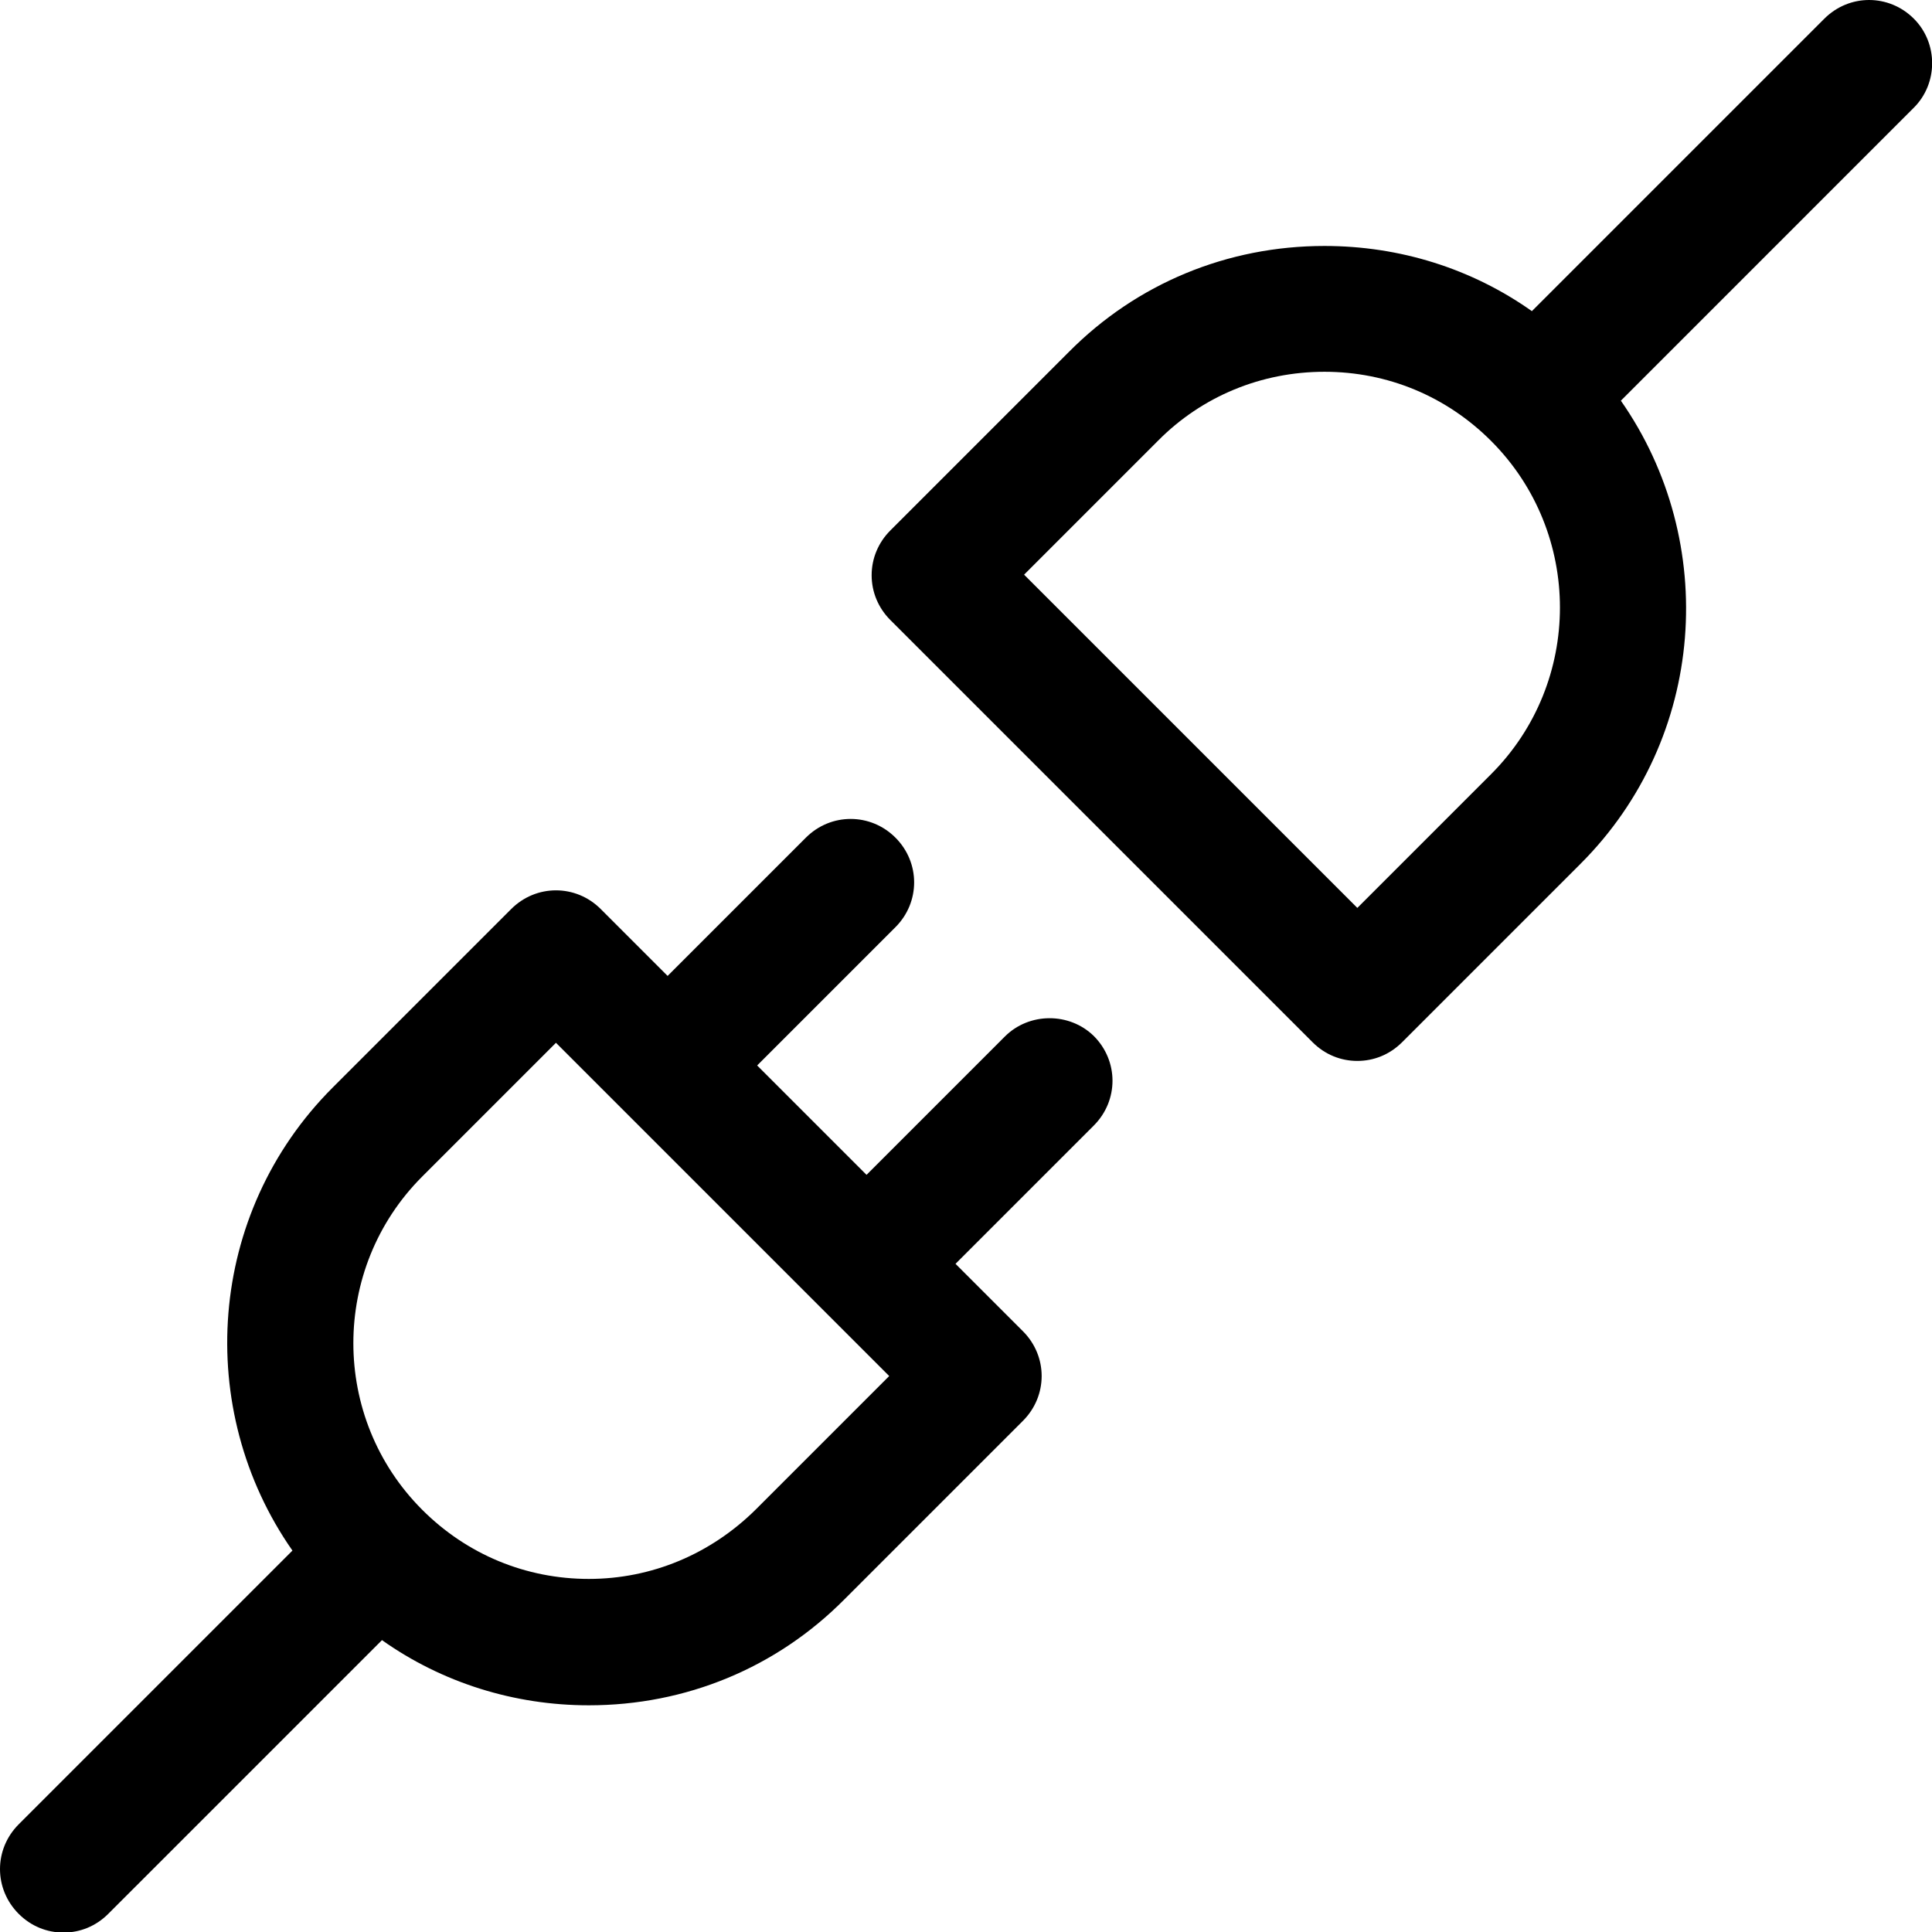
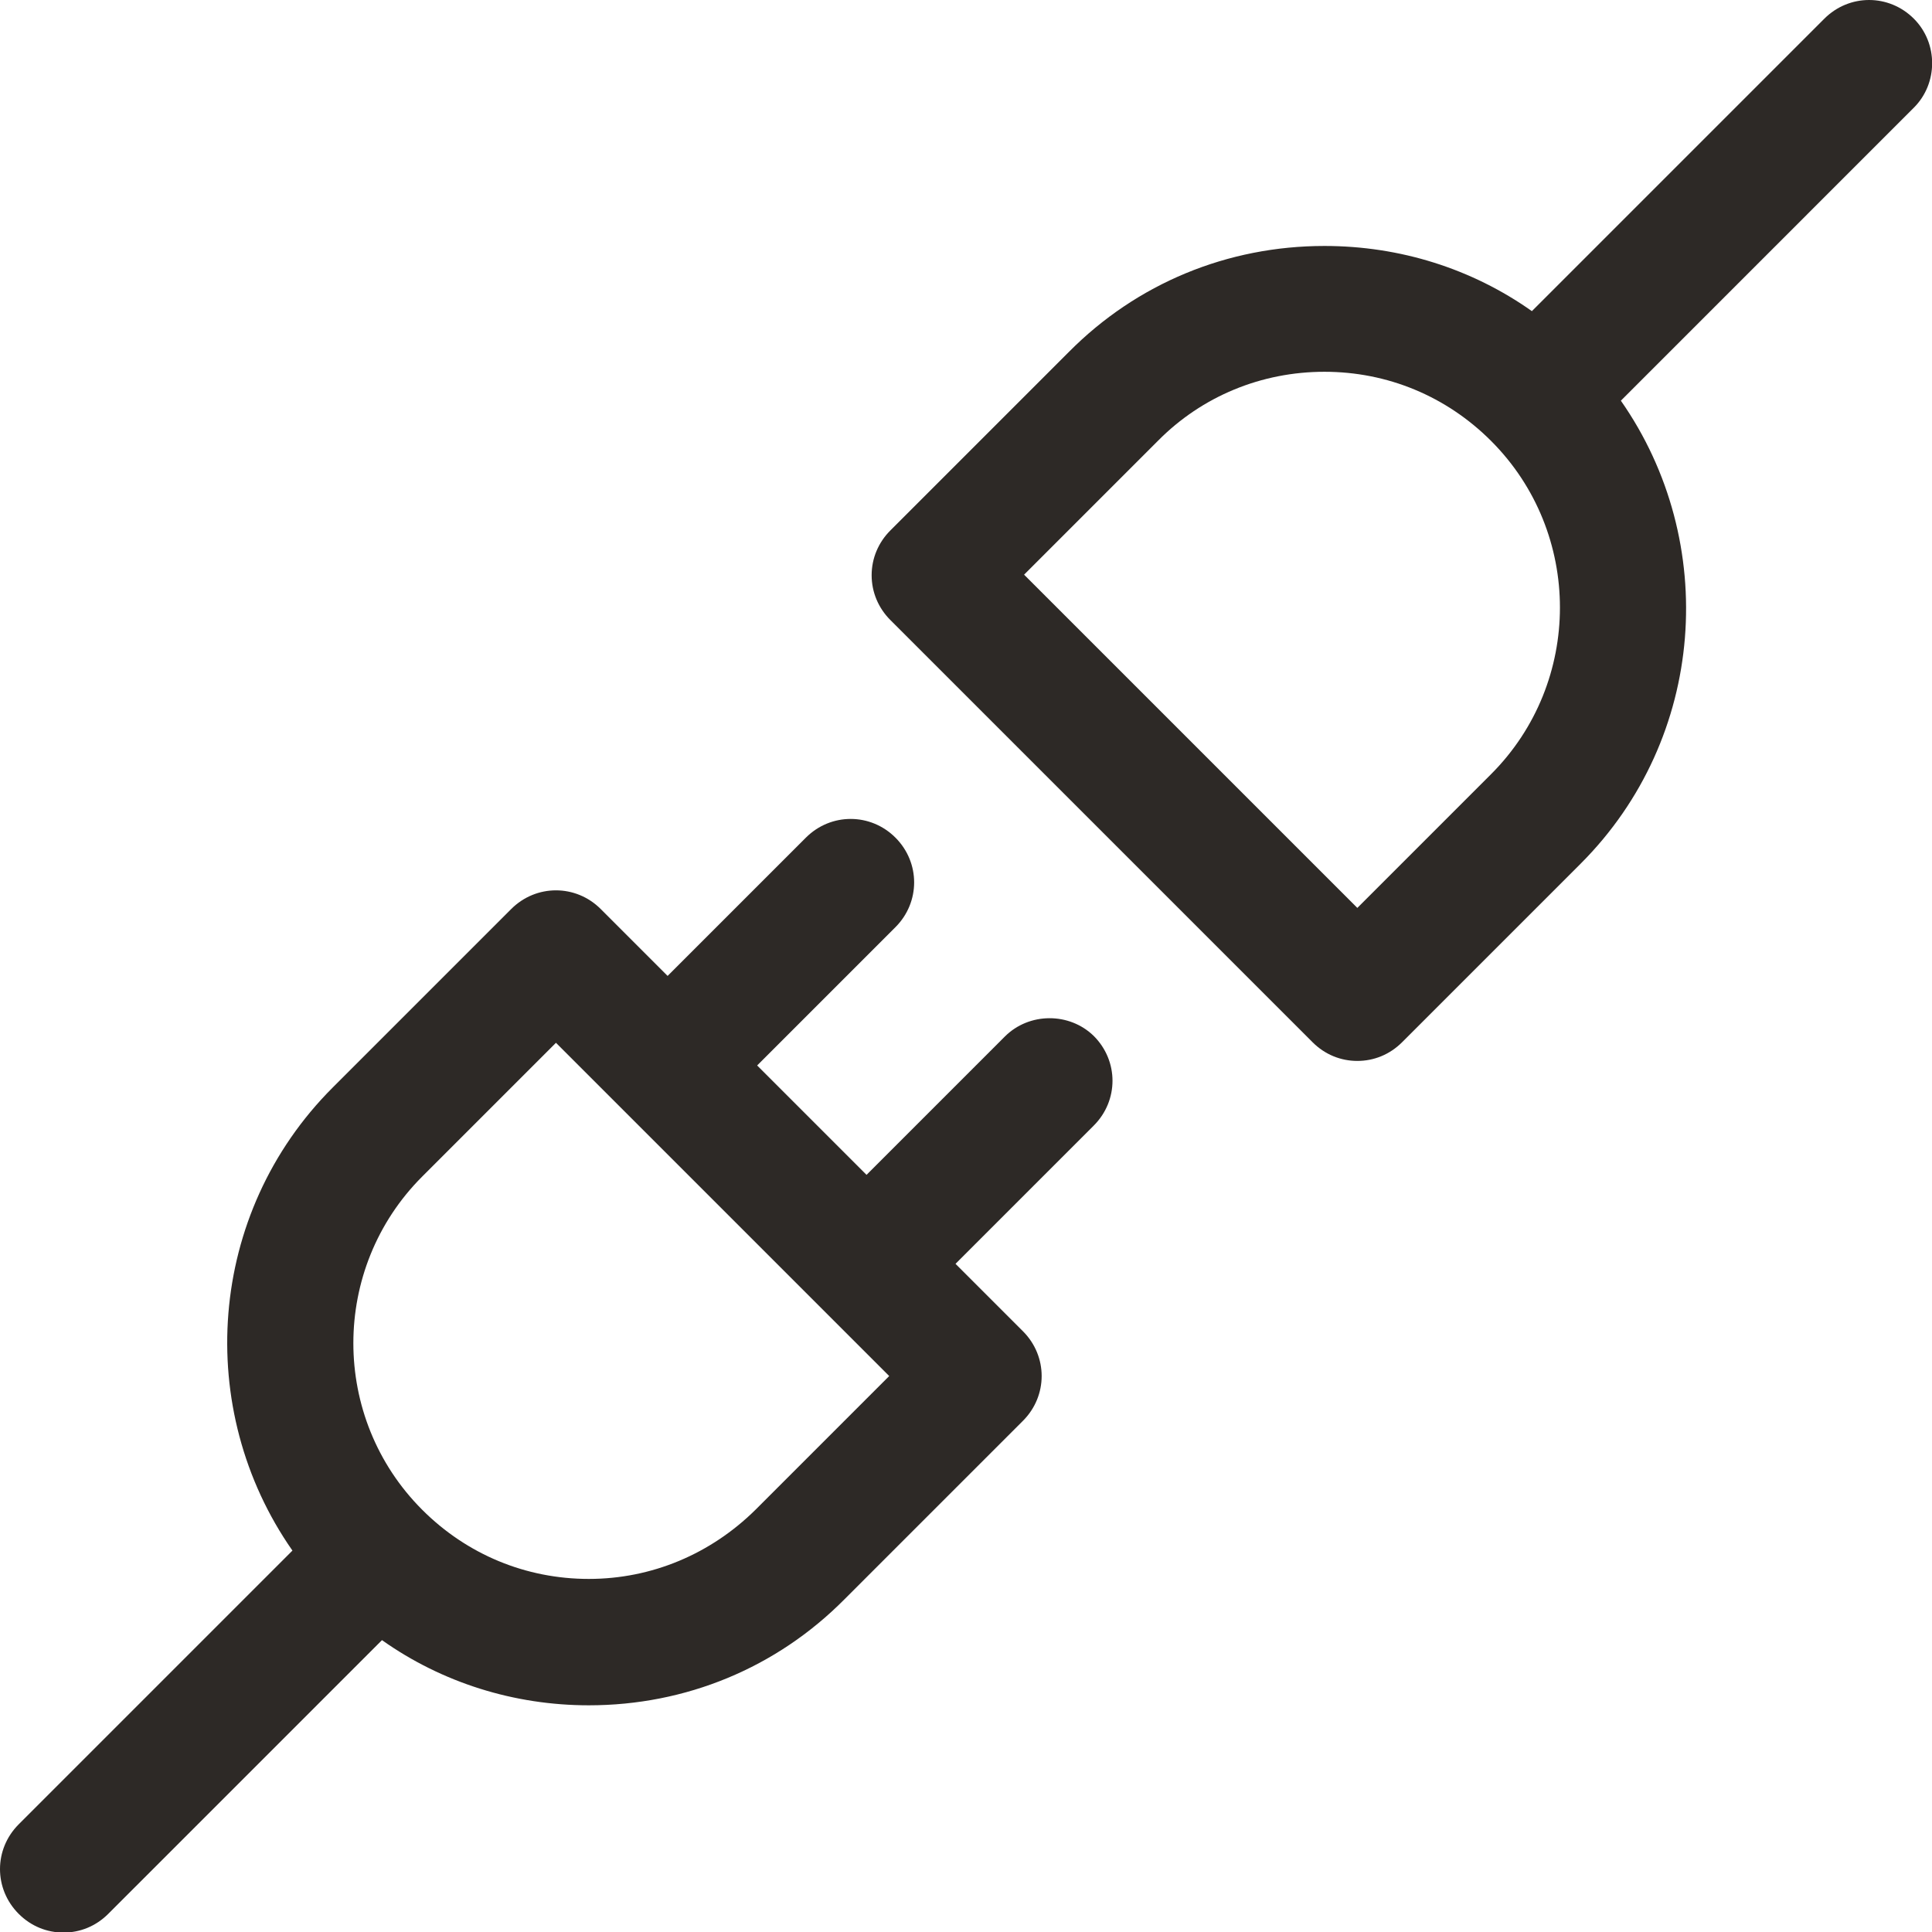
<svg xmlns="http://www.w3.org/2000/svg" version="1.1" id="Layer_1" x="0px" y="0px" viewBox="0 0 340.9 340.9" style="enable-background:new 0 0 340.9 340.9;" xml:space="preserve">
+   <style type="text/css">
+ 	.st0{fill:#2D2926;}
+ </style>
  <g>
-     <path d="M337.7,3.3c-4.4-4.4-11.4-4.4-15.8,0l-51.6,51.6c-10.6-7.5-23.3-11.5-36.6-11.5c-17.1,0-33.1,6.6-45.1,18.7l-31.5,31.5   c-2.1,2.1-3.3,4.9-3.3,7.9s1.2,5.8,3.3,7.9l74.5,74.5c2.2,2.2,5,3.3,7.9,3.3c2.9,0,5.7-1.1,7.9-3.3l31.5-31.5   c22.2-22.2,24.5-56.8,7.1-81.7L337.7,19C342,14.7,342,7.6,337.7,3.3L337.7,3.3z M263.1,136.6l-23.6,23.6l-58.8-58.8l23.6-23.6   c7.8-7.9,18.3-12.2,29.4-12.2c11.1,0,21.5,4.3,29.4,12.2C279.3,94,279.3,120.4,263.1,136.6L263.1,136.6z" />
-     <path d="M177.3,182.9l-24.4,24.4L133.6,188l24.4-24.4c4.4-4.4,4.4-11.4,0-15.8c-4.4-4.4-11.4-4.4-15.8,0l-24.4,24.4L106,160.4   c-4.4-4.4-11.4-4.4-15.8,0l-31.5,31.5c-22.2,22.2-24.5,56.8-7.1,81.7L3.3,321.9c-4.4,4.4-4.4,11.4,0,15.8c2.2,2.2,5,3.3,7.9,3.3   c2.9,0,5.7-1.1,7.9-3.3l48.3-48.3c10.6,7.5,23.3,11.5,36.5,11.5c17.1,0,33.1-6.6,45.1-18.7l31.5-31.5c4.4-4.4,4.4-11.4,0-15.8   l-11.9-11.9l24.4-24.4c4.4-4.4,4.4-11.4,0-15.8C188.7,178.6,181.6,178.6,177.3,182.9L177.3,182.9z M133.3,266.4   c-7.9,7.8-18.3,12.2-29.4,12.2s-21.5-4.3-29.4-12.2c-16.2-16.2-16.2-42.6,0-58.8l23.6-23.6l58.8,58.8L133.3,266.4z" />
+     <path class="st0" d="M337.7,3.3c-4.4-4.4-11.4-4.4-15.8,0l-51.6,51.6c-10.6-7.5-23.3-11.5-36.6-11.5c-17.1,0-33.1,6.6-45.1,18.7   l-31.5,31.5c-2.1,2.1-3.3,4.9-3.3,7.9s1.2,5.8,3.3,7.9l74.5,74.5c2.2,2.2,5,3.3,7.9,3.3s5.7-1.1,7.9-3.3l31.5-31.5   c22.2-22.2,24.5-56.8,7.1-81.7L337.7,19C342,14.7,342,7.6,337.7,3.3L337.7,3.3z M263.1,136.6l-23.6,23.6l-58.8-58.8l23.6-23.6   c7.8-7.9,18.3-12.2,29.4-12.2c11.1,0,21.5,4.3,29.4,12.2C279.3,94,279.3,120.4,263.1,136.6L263.1,136.6z" />
+     <path class="st0" d="M177.3,182.9l-24.4,24.4L133.6,188l24.4-24.4c4.4-4.4,4.4-11.4,0-15.8c-4.4-4.4-11.4-4.4-15.8,0l-24.4,24.4   L106,160.4c-4.4-4.4-11.4-4.4-15.8,0l-31.5,31.5c-22.2,22.2-24.5,56.8-7.1,81.7L3.3,321.9c-4.4,4.4-4.4,11.4,0,15.8   c2.2,2.2,5,3.3,7.9,3.3s5.7-1.1,7.9-3.3l48.3-48.3c10.6,7.5,23.3,11.5,36.5,11.5c17.1,0,33.1-6.6,45.1-18.7l31.5-31.5   c4.4-4.4,4.4-11.4,0-15.8L168.6,223l24.4-24.4c4.4-4.4,4.4-11.4,0-15.8C188.7,178.6,181.6,178.6,177.3,182.9L177.3,182.9z    M133.3,266.4c-7.9,7.8-18.3,12.2-29.4,12.2s-21.5-4.3-29.4-12.2c-16.2-16.2-16.2-42.6,0-58.8L98.1,184l58.8,58.8L133.3,266.4z" />
  </g>
</svg>
